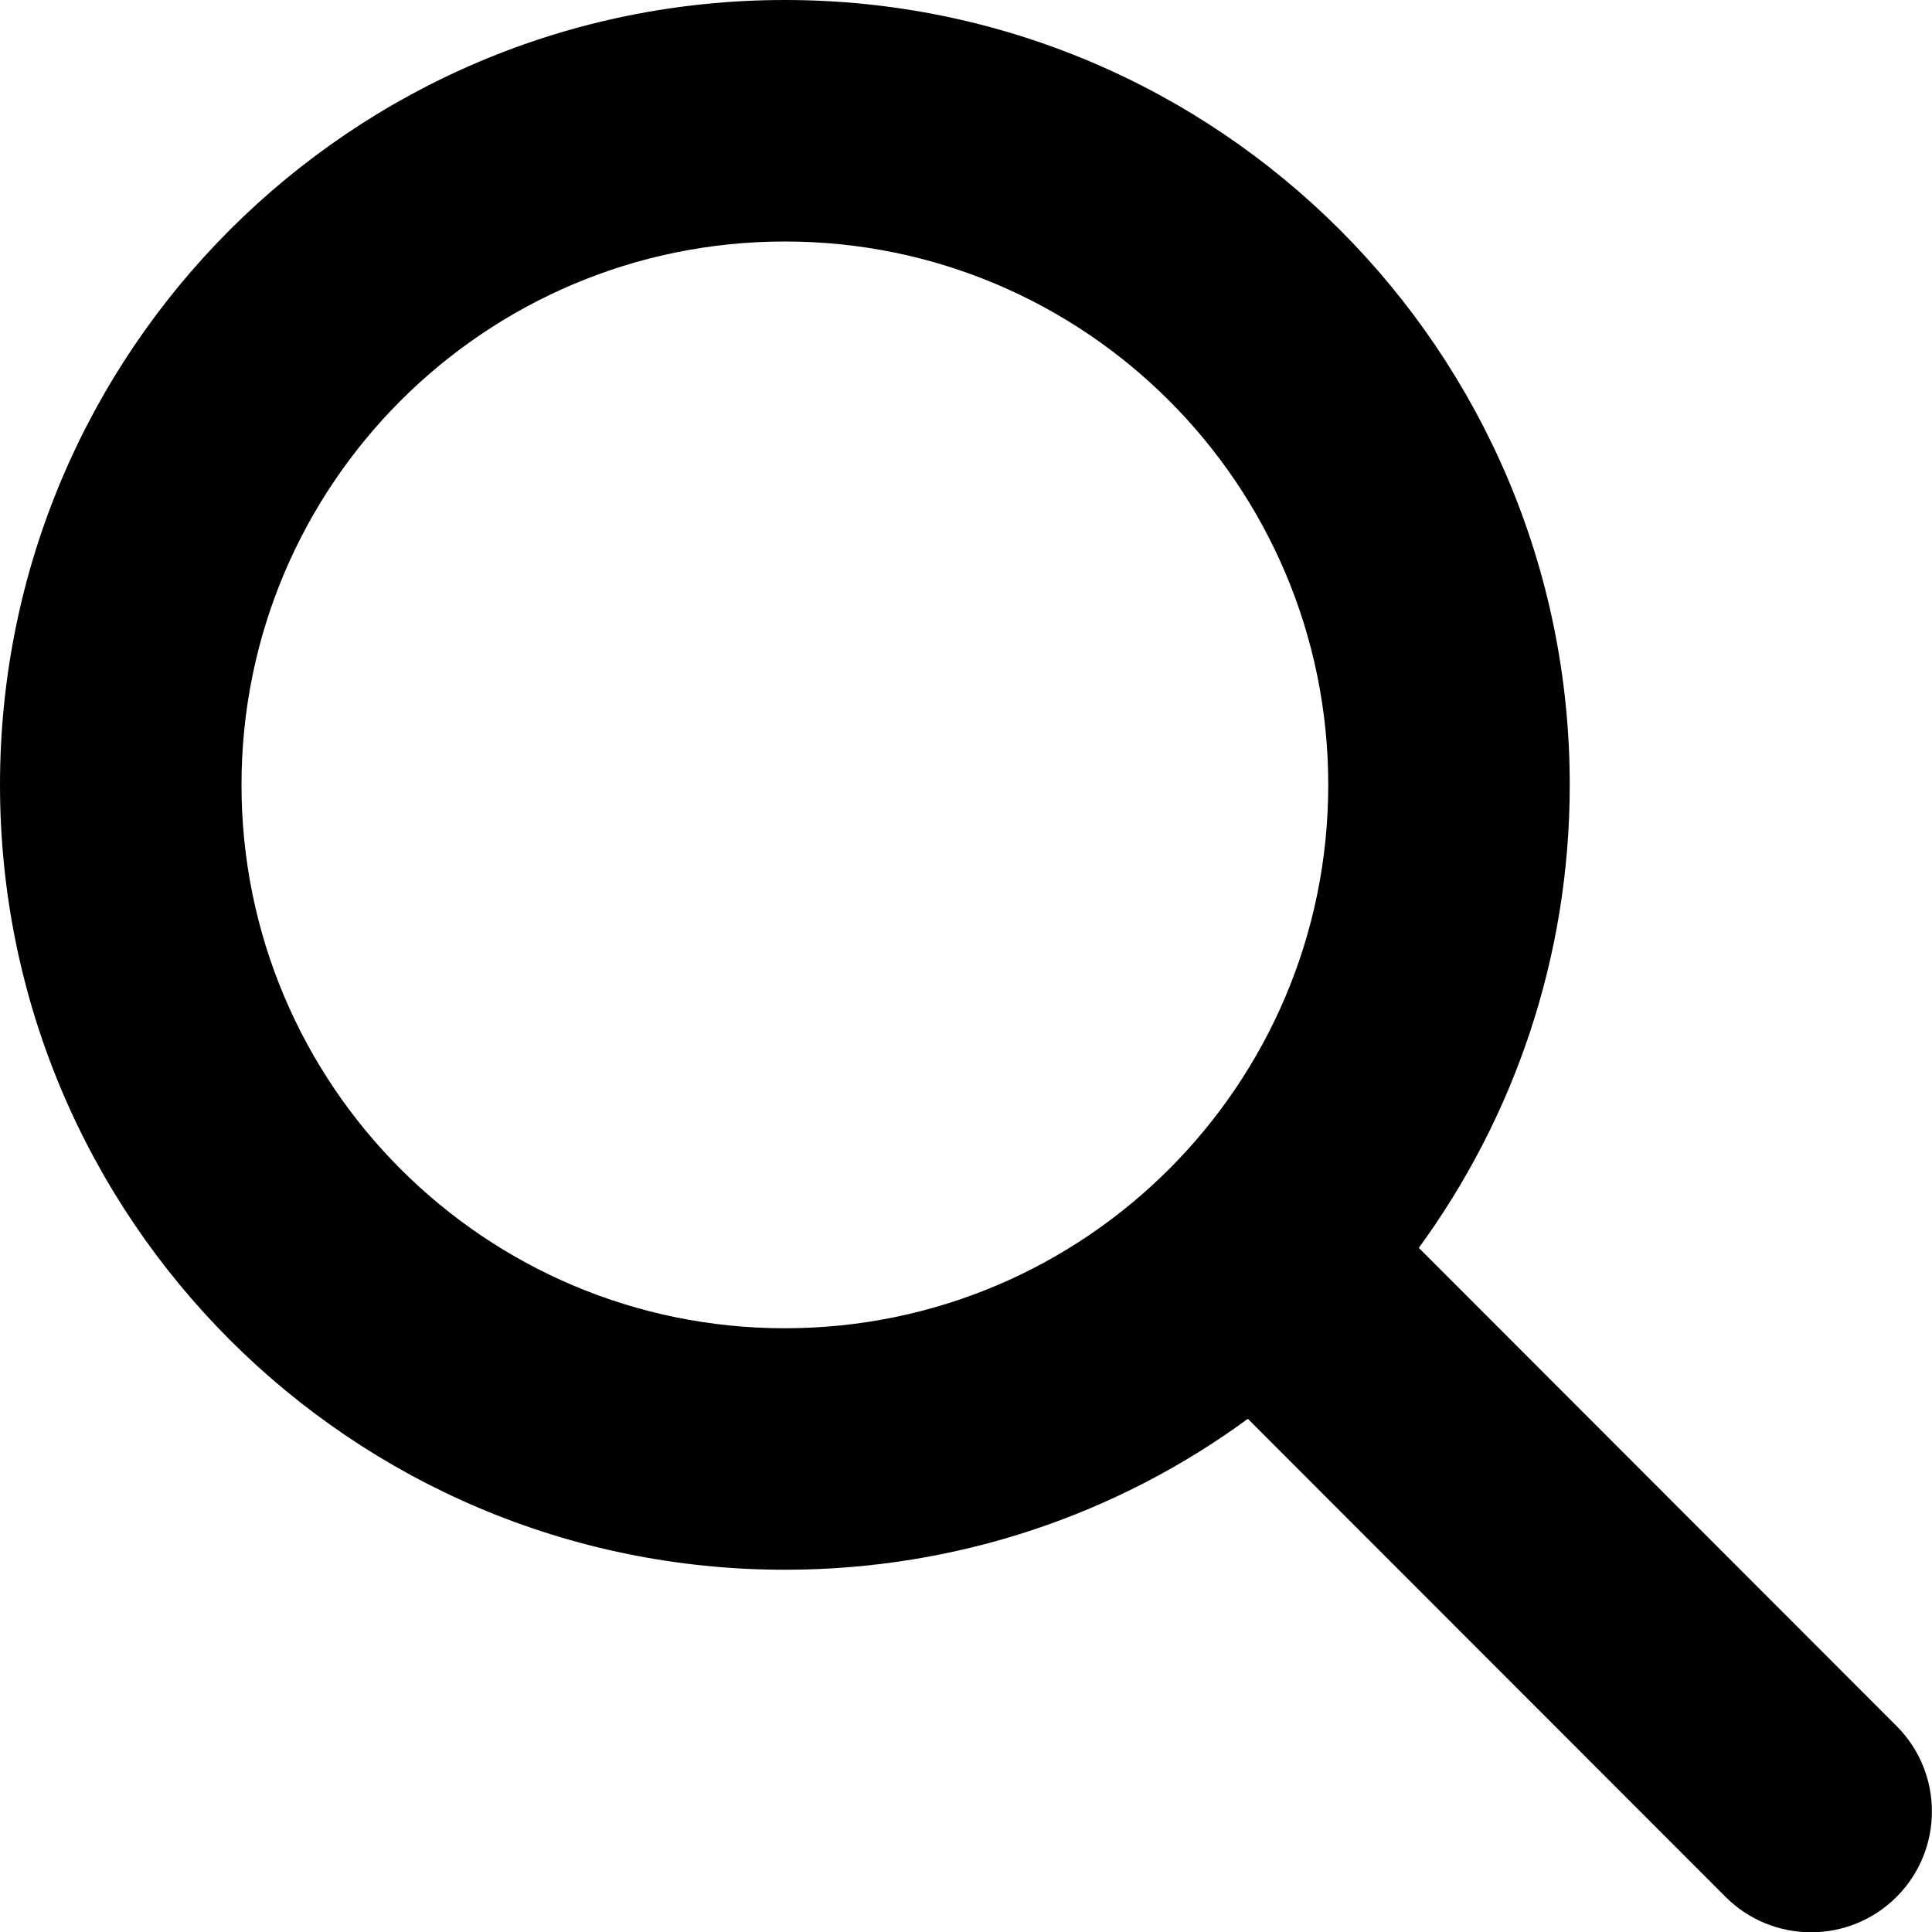
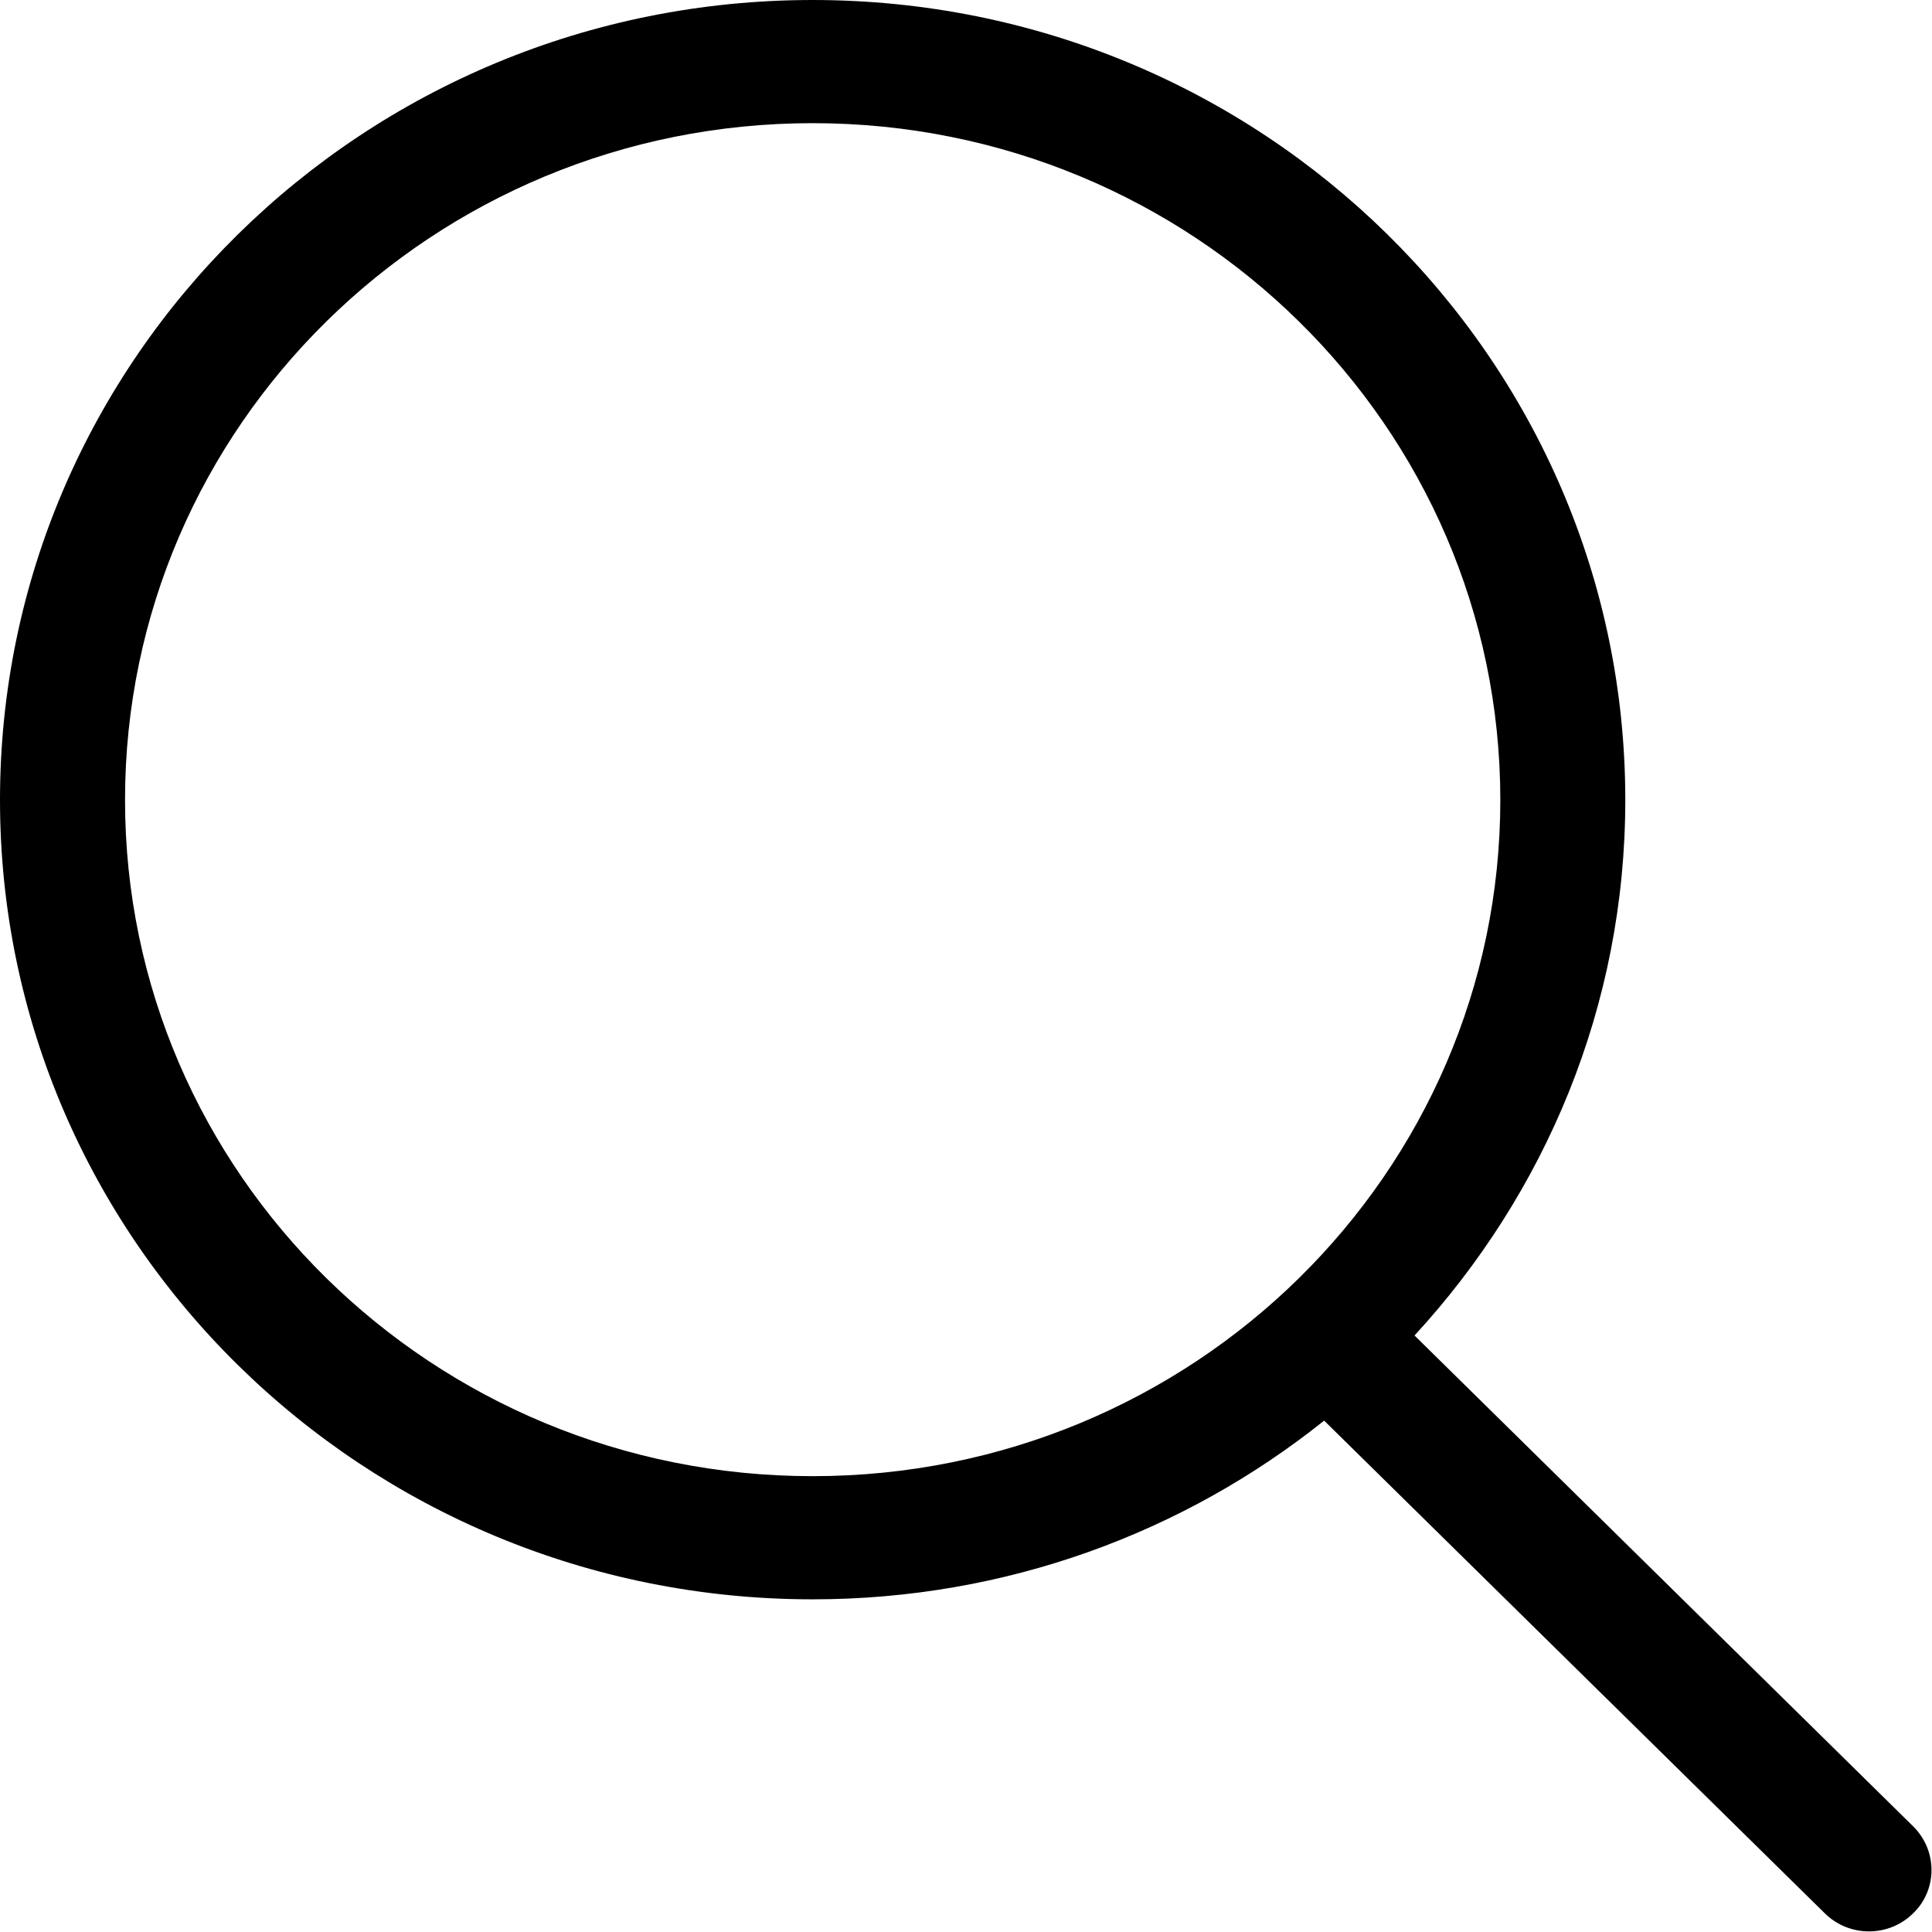
- <svg xmlns="http://www.w3.org/2000/svg" viewBox="0 0 512 512">
-   <path d="M416 208c0 45.9-14.9 88.3-40 122.7L502.6 457.4c12.5 12.5 12.5 32.8 0 45.3s-32.8 12.5-45.3 0L330.7 376c-34.4 25.2-76.8 40-122.7 40C93.1 416 0 322.9 0 208S93.1 0 208 0S416 93.1 416 208zM208 352a144 144 0 1 0 0-288 144 144 0 1 0 0 288z" />
+ <svg xmlns="http://www.w3.org/2000/svg" width="800px" height="800px" viewBox="0 0 32 32" version="1.1">
+   <defs>
+ 
+ </defs>
+   <g id="Page-1" stroke="none" stroke-width="1" fill="none" fill-rule="evenodd">
+     <g id="Icon-Set" transform="translate(-256, -1139)" fill="#000000">
+       <path d="M269.46,1163.45 C263.17,1163.45 258.071,1158.44 258.071,1152.25 C258.071,1146.06 263.17,1141.04 269.46,1141.04 C275.75,1141.04 280.85,1146.06 280.85,1152.25 C280.85,1158.44 275.75,1163.45 269.46,1163.45 L269.46,1163.45 Z M287.688,1169.25 L279.429,1161.12 C281.591,1158.77 282.92,1155.67 282.92,1152.25 C282.92,1144.93 276.894,1139 269.46,1139 C262.026,1139 256,1144.93 256,1152.25 C256,1159.56 262.026,1165.49 269.46,1165.49 C272.672,1165.49 275.618,1164.38 277.932,1162.53 L286.224,1170.69 C286.629,1171.09 287.284,1171.09 287.688,1170.69 C288.093,1170.3 288.093,1169.65 287.688,1169.25 L287.688,1169.25 Z" id="search">
+ 
+ </path>
+     </g>
+   </g>
</svg>
